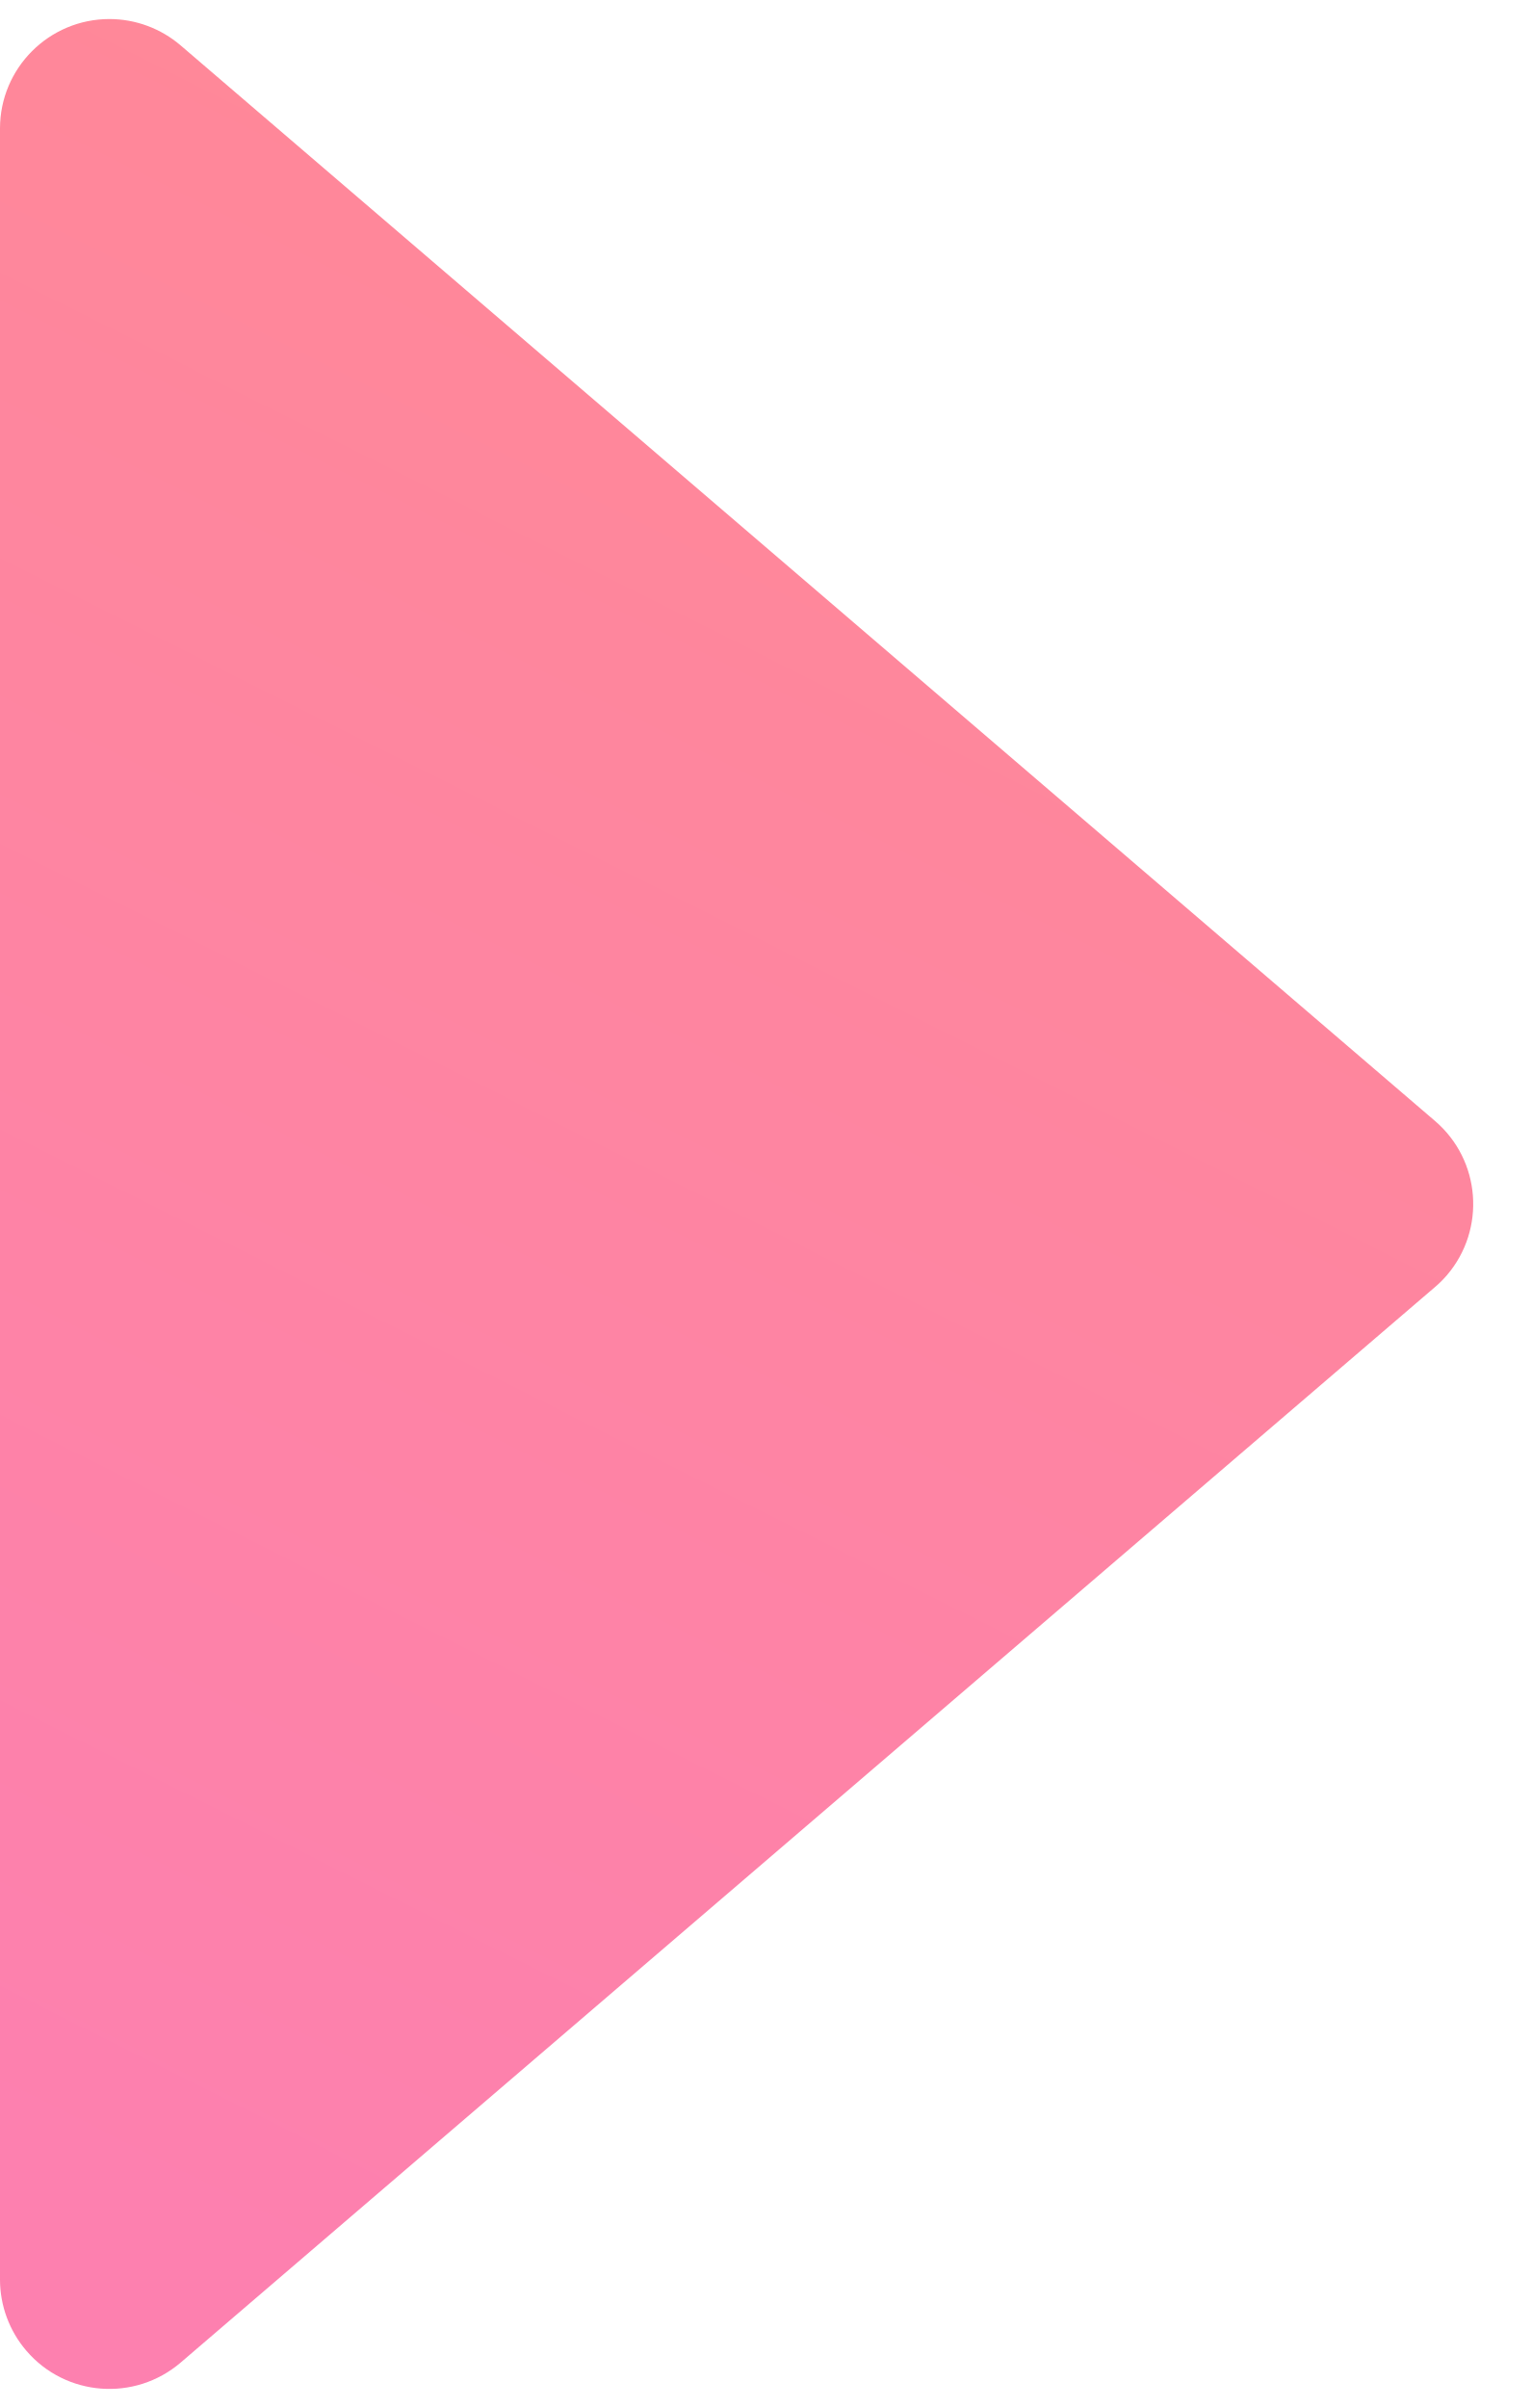
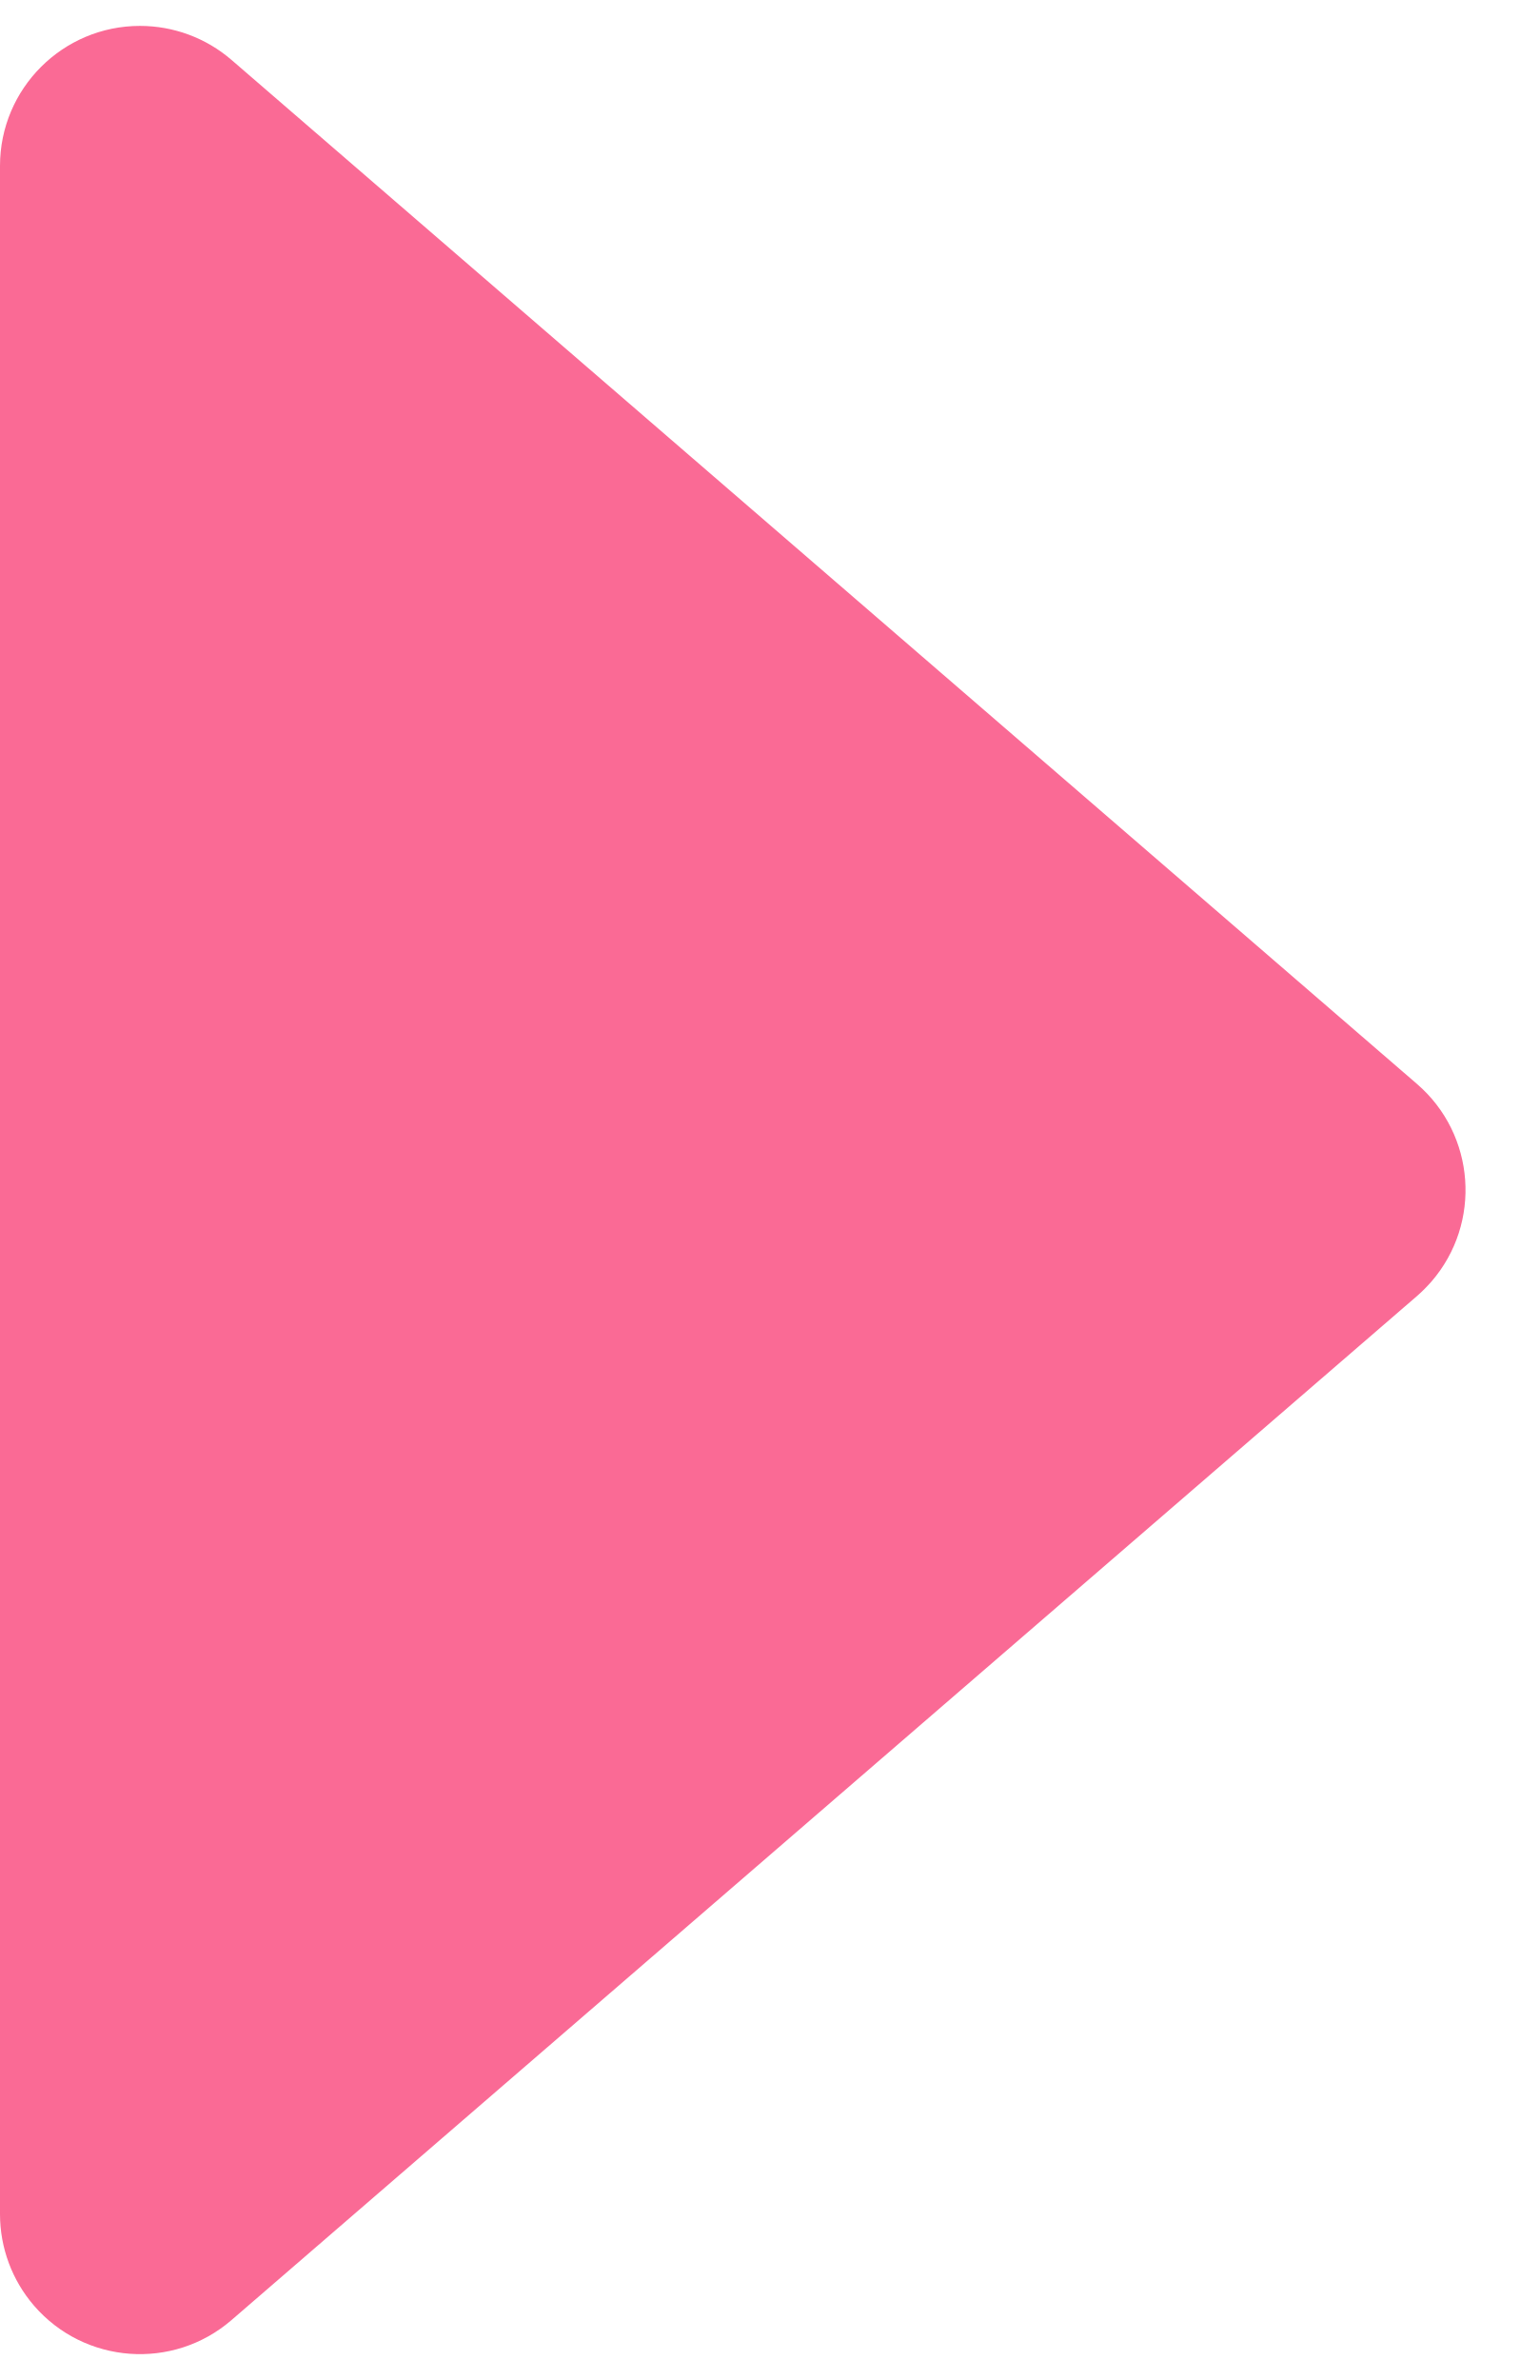
- <svg xmlns="http://www.w3.org/2000/svg" width="14px" height="22px" viewBox="0 0 14 22" version="1.1">
-   <defs>
-     <linearGradient x1="0%" y1="35.513%" x2="100%" y2="67.014%" id="linearGradient-1">
-       <stop stop-color="#FF8995" offset="0%" />
-       <stop stop-color="#FD80AF" offset="100%" />
-     </linearGradient>
-   </defs>
+ <svg xmlns="http://www.w3.org/2000/svg" width="11px" height="17px" viewBox="0 0 11 17" version="1.1">
  <g id="Page-1" stroke="none" stroke-width="1" fill="none" fill-rule="evenodd">
-     <path d="M7.759,4.886 L17.585,16.349 C17.944,16.769 17.896,17.4 17.477,17.759 C17.295,17.915 17.064,18 16.826,18 L-2.826,18 C-3.378,18 -3.826,17.552 -3.826,17 C-3.826,16.761 -3.74,16.53 -3.585,16.349 L6.241,4.886 C6.6,4.466 7.231,4.418 7.651,4.777 C7.69,4.811 7.726,4.847 7.759,4.886 Z" id="Triangle" fill="url(#linearGradient-1)" transform="translate(7, 11) rotate(90) translate(-7, -11) " />
+     <path d="M6.257,3.876 L13.572,12.346 C13.933,12.764 13.887,13.396 13.469,13.757 C13.287,13.914 13.055,14 12.815,14 L-1.815,14 C-2.367,14 -2.815,13.552 -2.815,13 C-2.815,12.76 -2.729,12.528 -2.572,12.346 L4.743,3.876 C5.104,3.458 5.736,3.412 6.154,3.773 C6.19,3.805 6.225,3.839 6.257,3.876 Z" id="Triangle" fill="#FA6A95" transform="translate(5.5, 8.5) rotate(90) translate(-5.5, -8.5) " />
  </g>
</svg>
